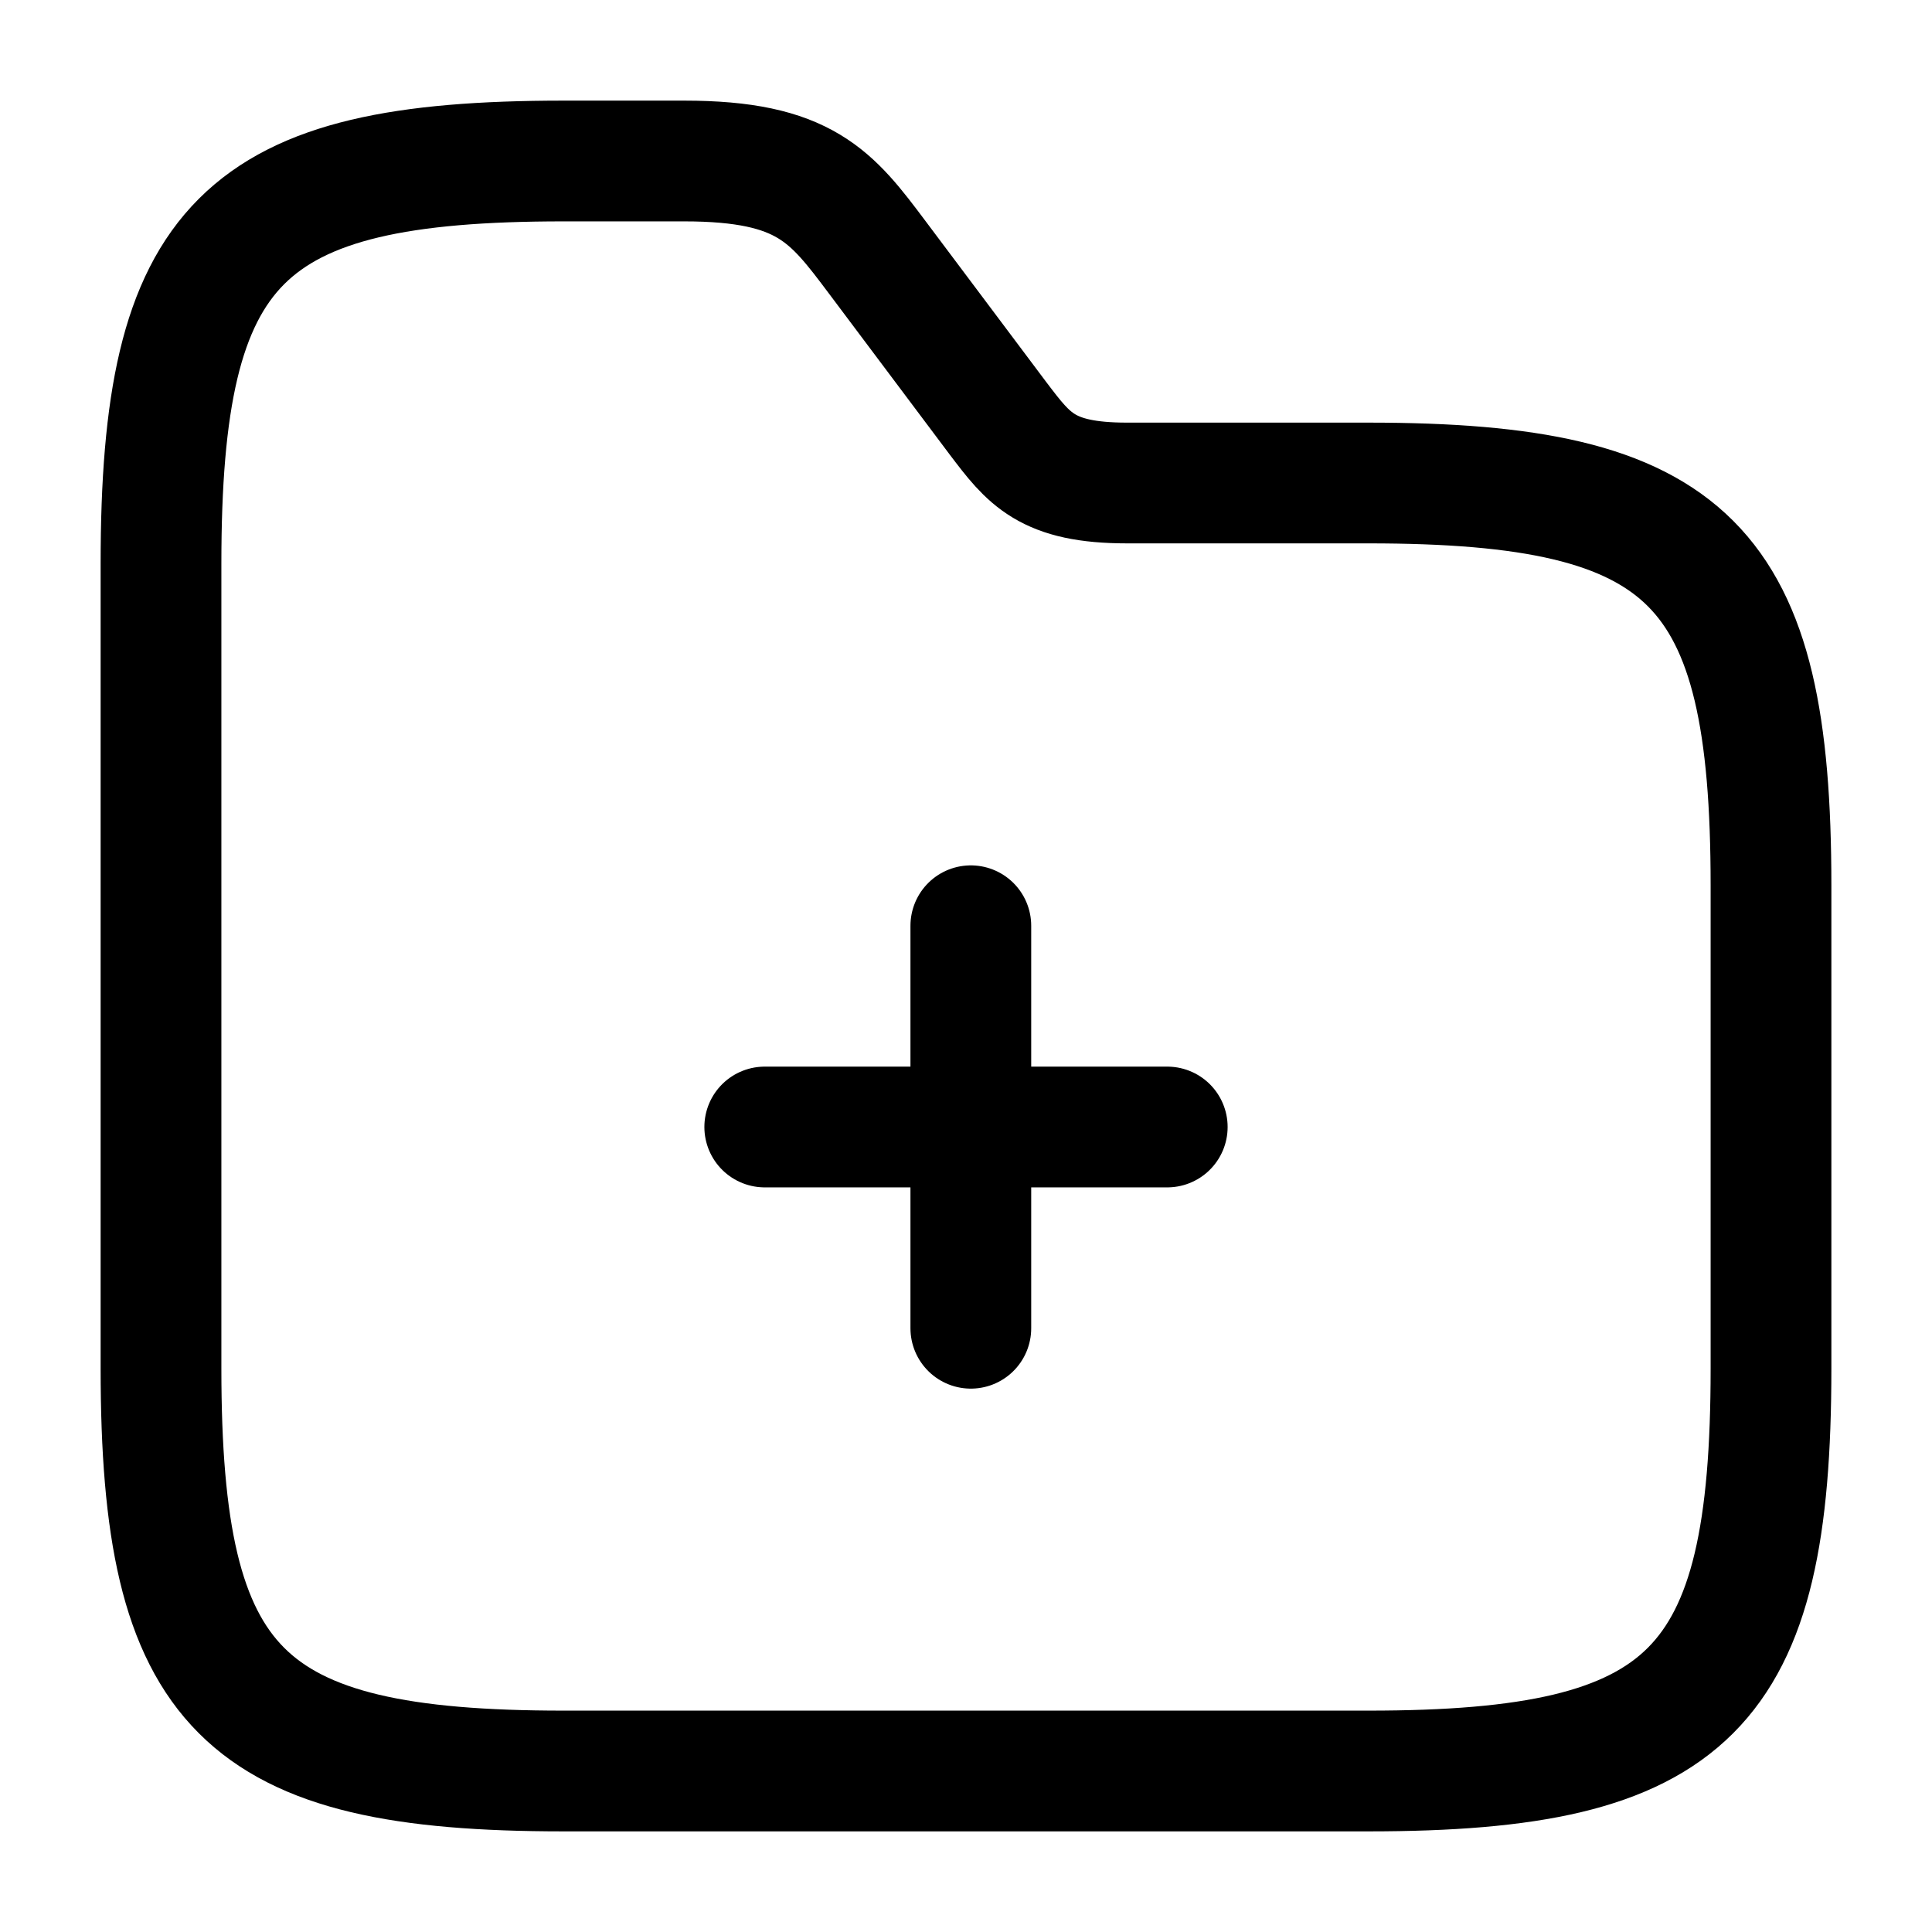
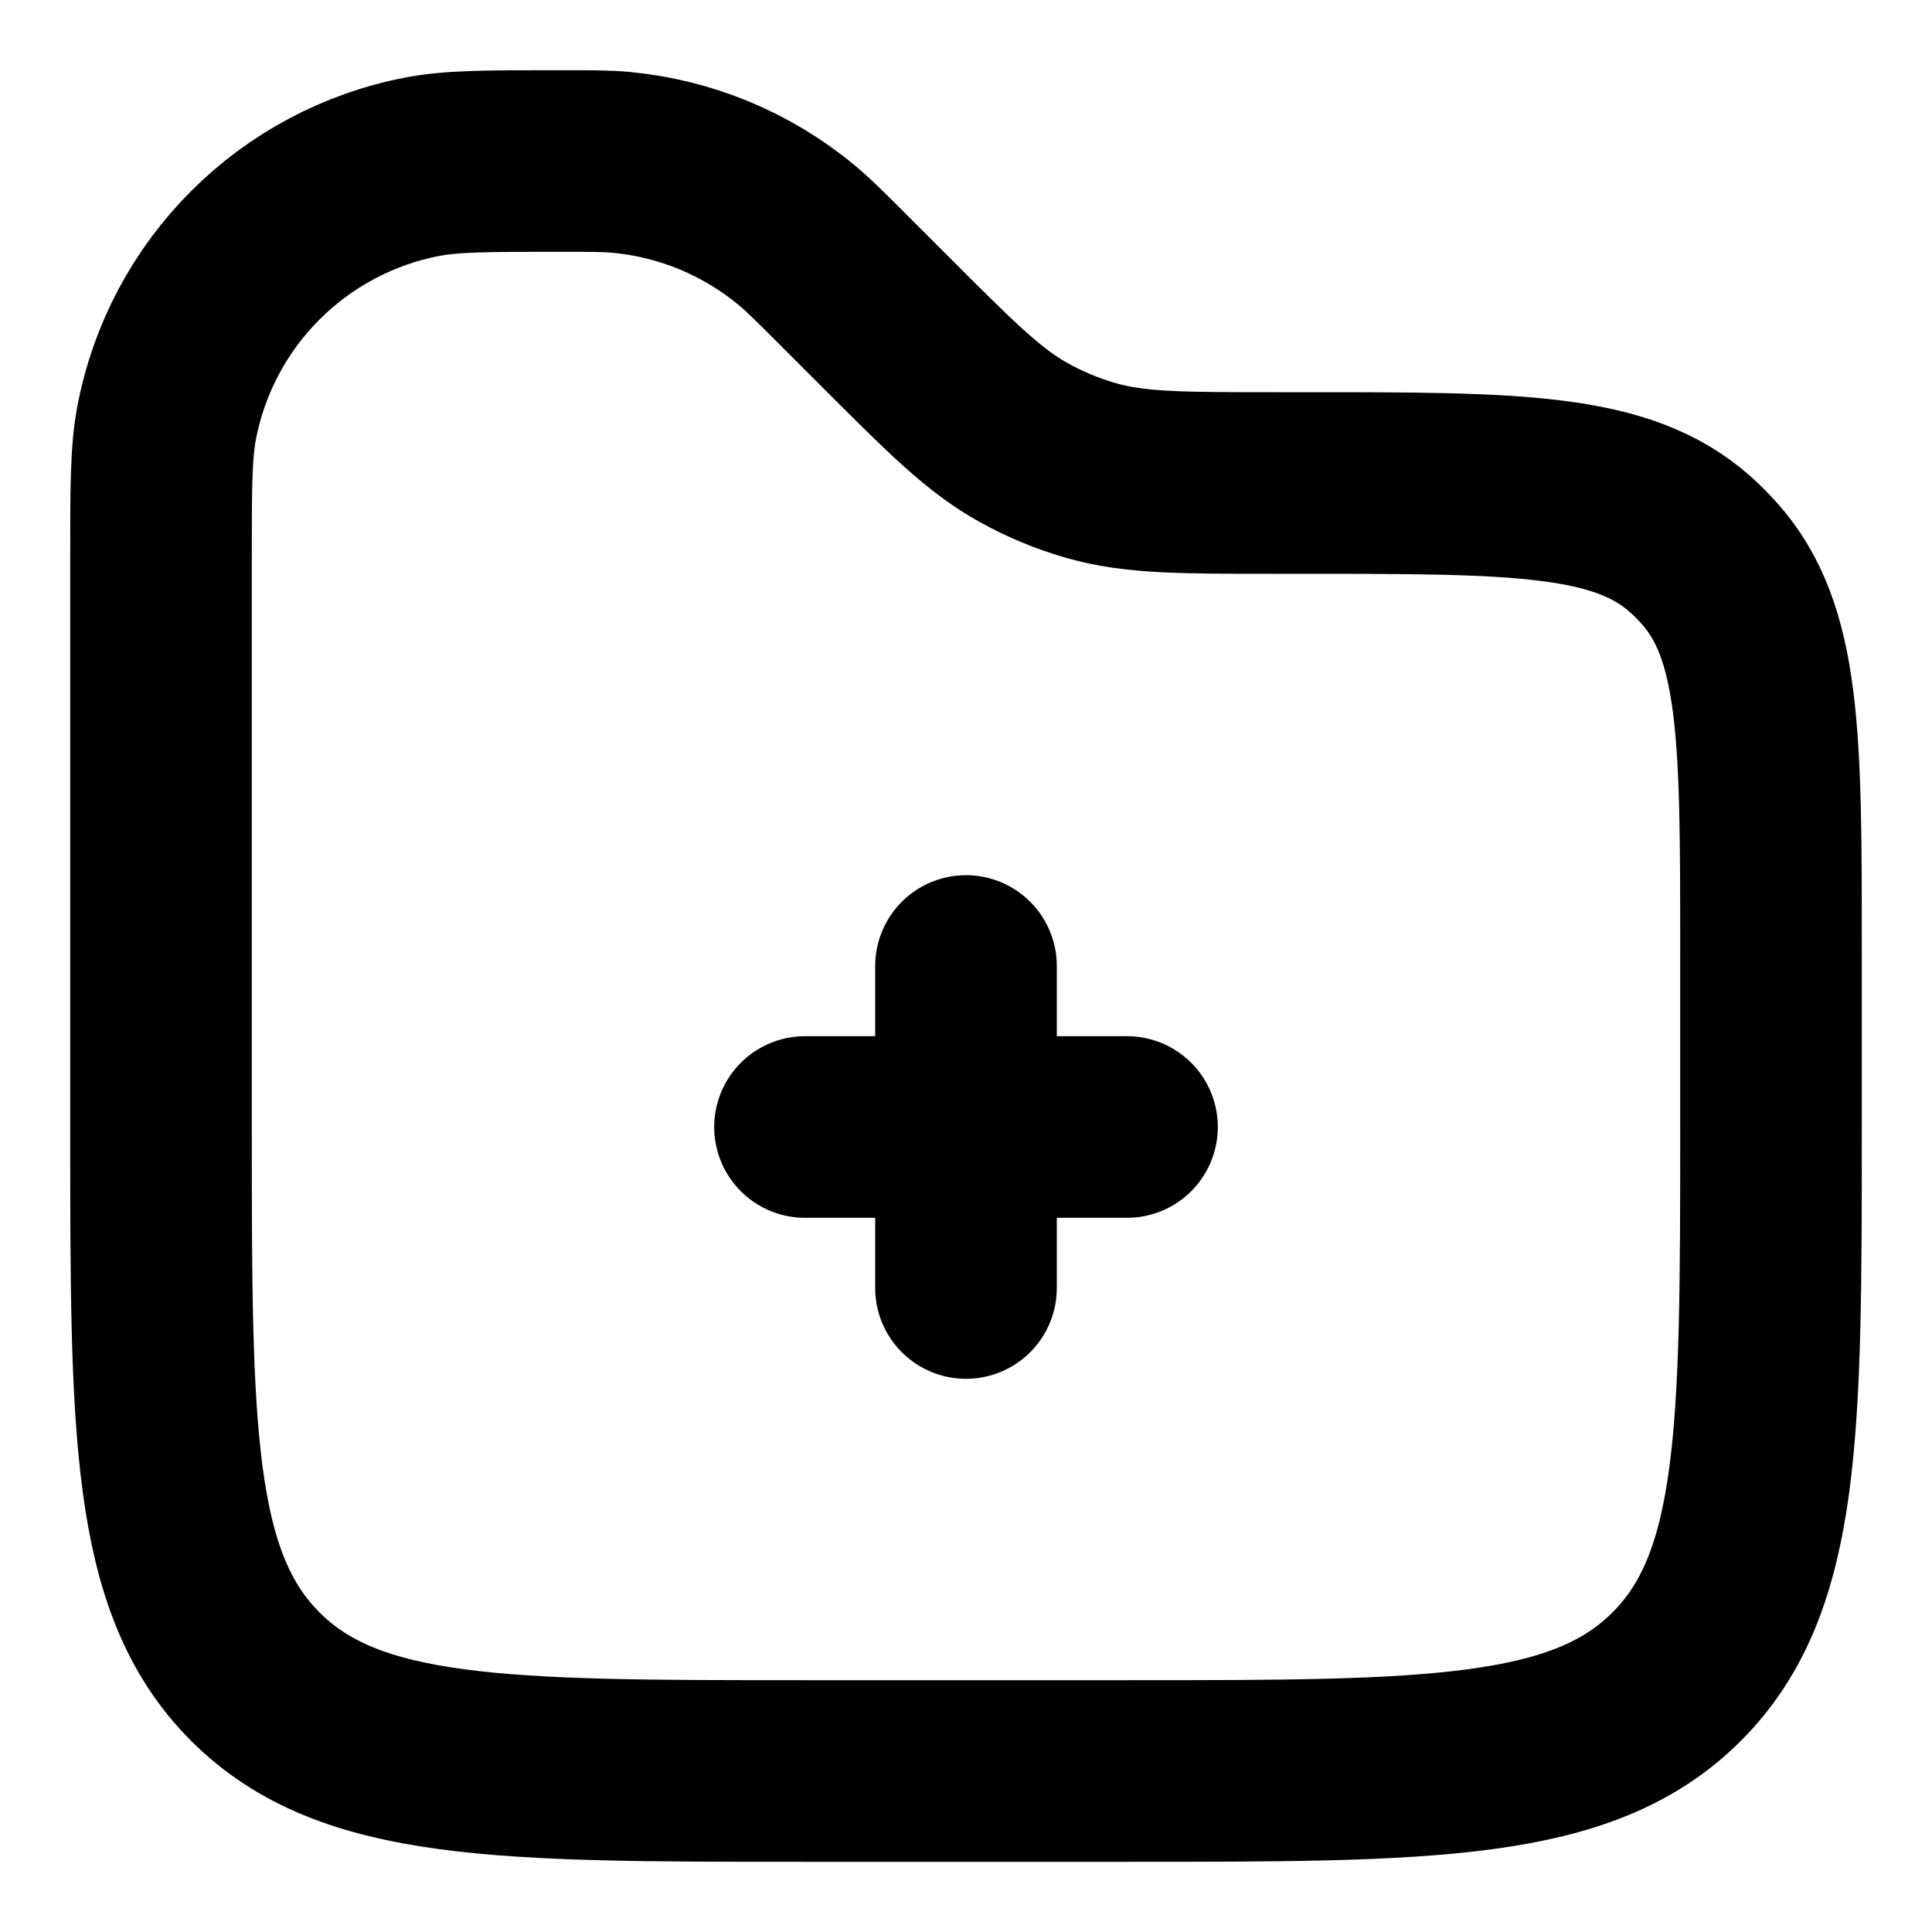
<svg xmlns="http://www.w3.org/2000/svg" width="800px" height="800px" viewBox="0 0 24 24" fill="none">
  <g id="SVGRepo_bgCarrier" stroke-width="0" />
  <g id="SVGRepo_tracerCarrier" stroke-linecap="round" stroke-linejoin="round" />
  <g id="SVGRepo_iconCarrier">
-     <path d="M12.06 16.5V11.5" stroke="#000000" stroke-width="1.5" stroke-miterlimit="10" stroke-linecap="round" stroke-linejoin="round" />
-     <path d="M14.5 14H9.5" stroke="#000000" stroke-width="1.5" stroke-miterlimit="10" stroke-linecap="round" stroke-linejoin="round" />
-     <path d="M22 11V17C22 21 21 22 17 22H7C3 22 2 21 2 17V7C2 3 3 2 7 2H8.5C10 2 10.33 2.44 10.9 3.2L12.4 5.2C12.78 5.7 13 6 14 6H17C21 6 22 7 22 11Z" stroke="#000000" stroke-width="1.5" stroke-miterlimit="10" />
+     <path d="M10 14H12M12 14H14M12 14V16M12 14V12" stroke="#000000" stroke-width="2.256" stroke-linecap="round" />
+     <path d="M2 6.95C2 6.067 2 5.626 2.069 5.258C2.375 3.64 3.64 2.375 5.258 2.069C5.626 2 6.067 2 6.95 2C7.336 2 7.53 2 7.716 2.017C8.517 2.092 9.277 2.407 9.896 2.921C10.04 3.04 10.176 3.176 10.45 3.45L11 4C11.816 4.816 12.224 5.224 12.712 5.495C12.98 5.645 13.265 5.763 13.56 5.847C14.098 6 14.675 6 15.828 6H16.202C18.834 6 20.151 6 21.006 6.769C21.085 6.84 21.16 6.915 21.23 6.994C22 7.849 22 9.166 22 11.798V14C22 17.771 22 19.657 20.828 20.828C19.657 22 17.771 22 14 22H10C6.229 22 4.343 22 3.172 20.828C2 19.657 2 17.771 2 14V6.95Z" stroke="#000000" stroke-width="2.256" />
  </g>
</svg>
